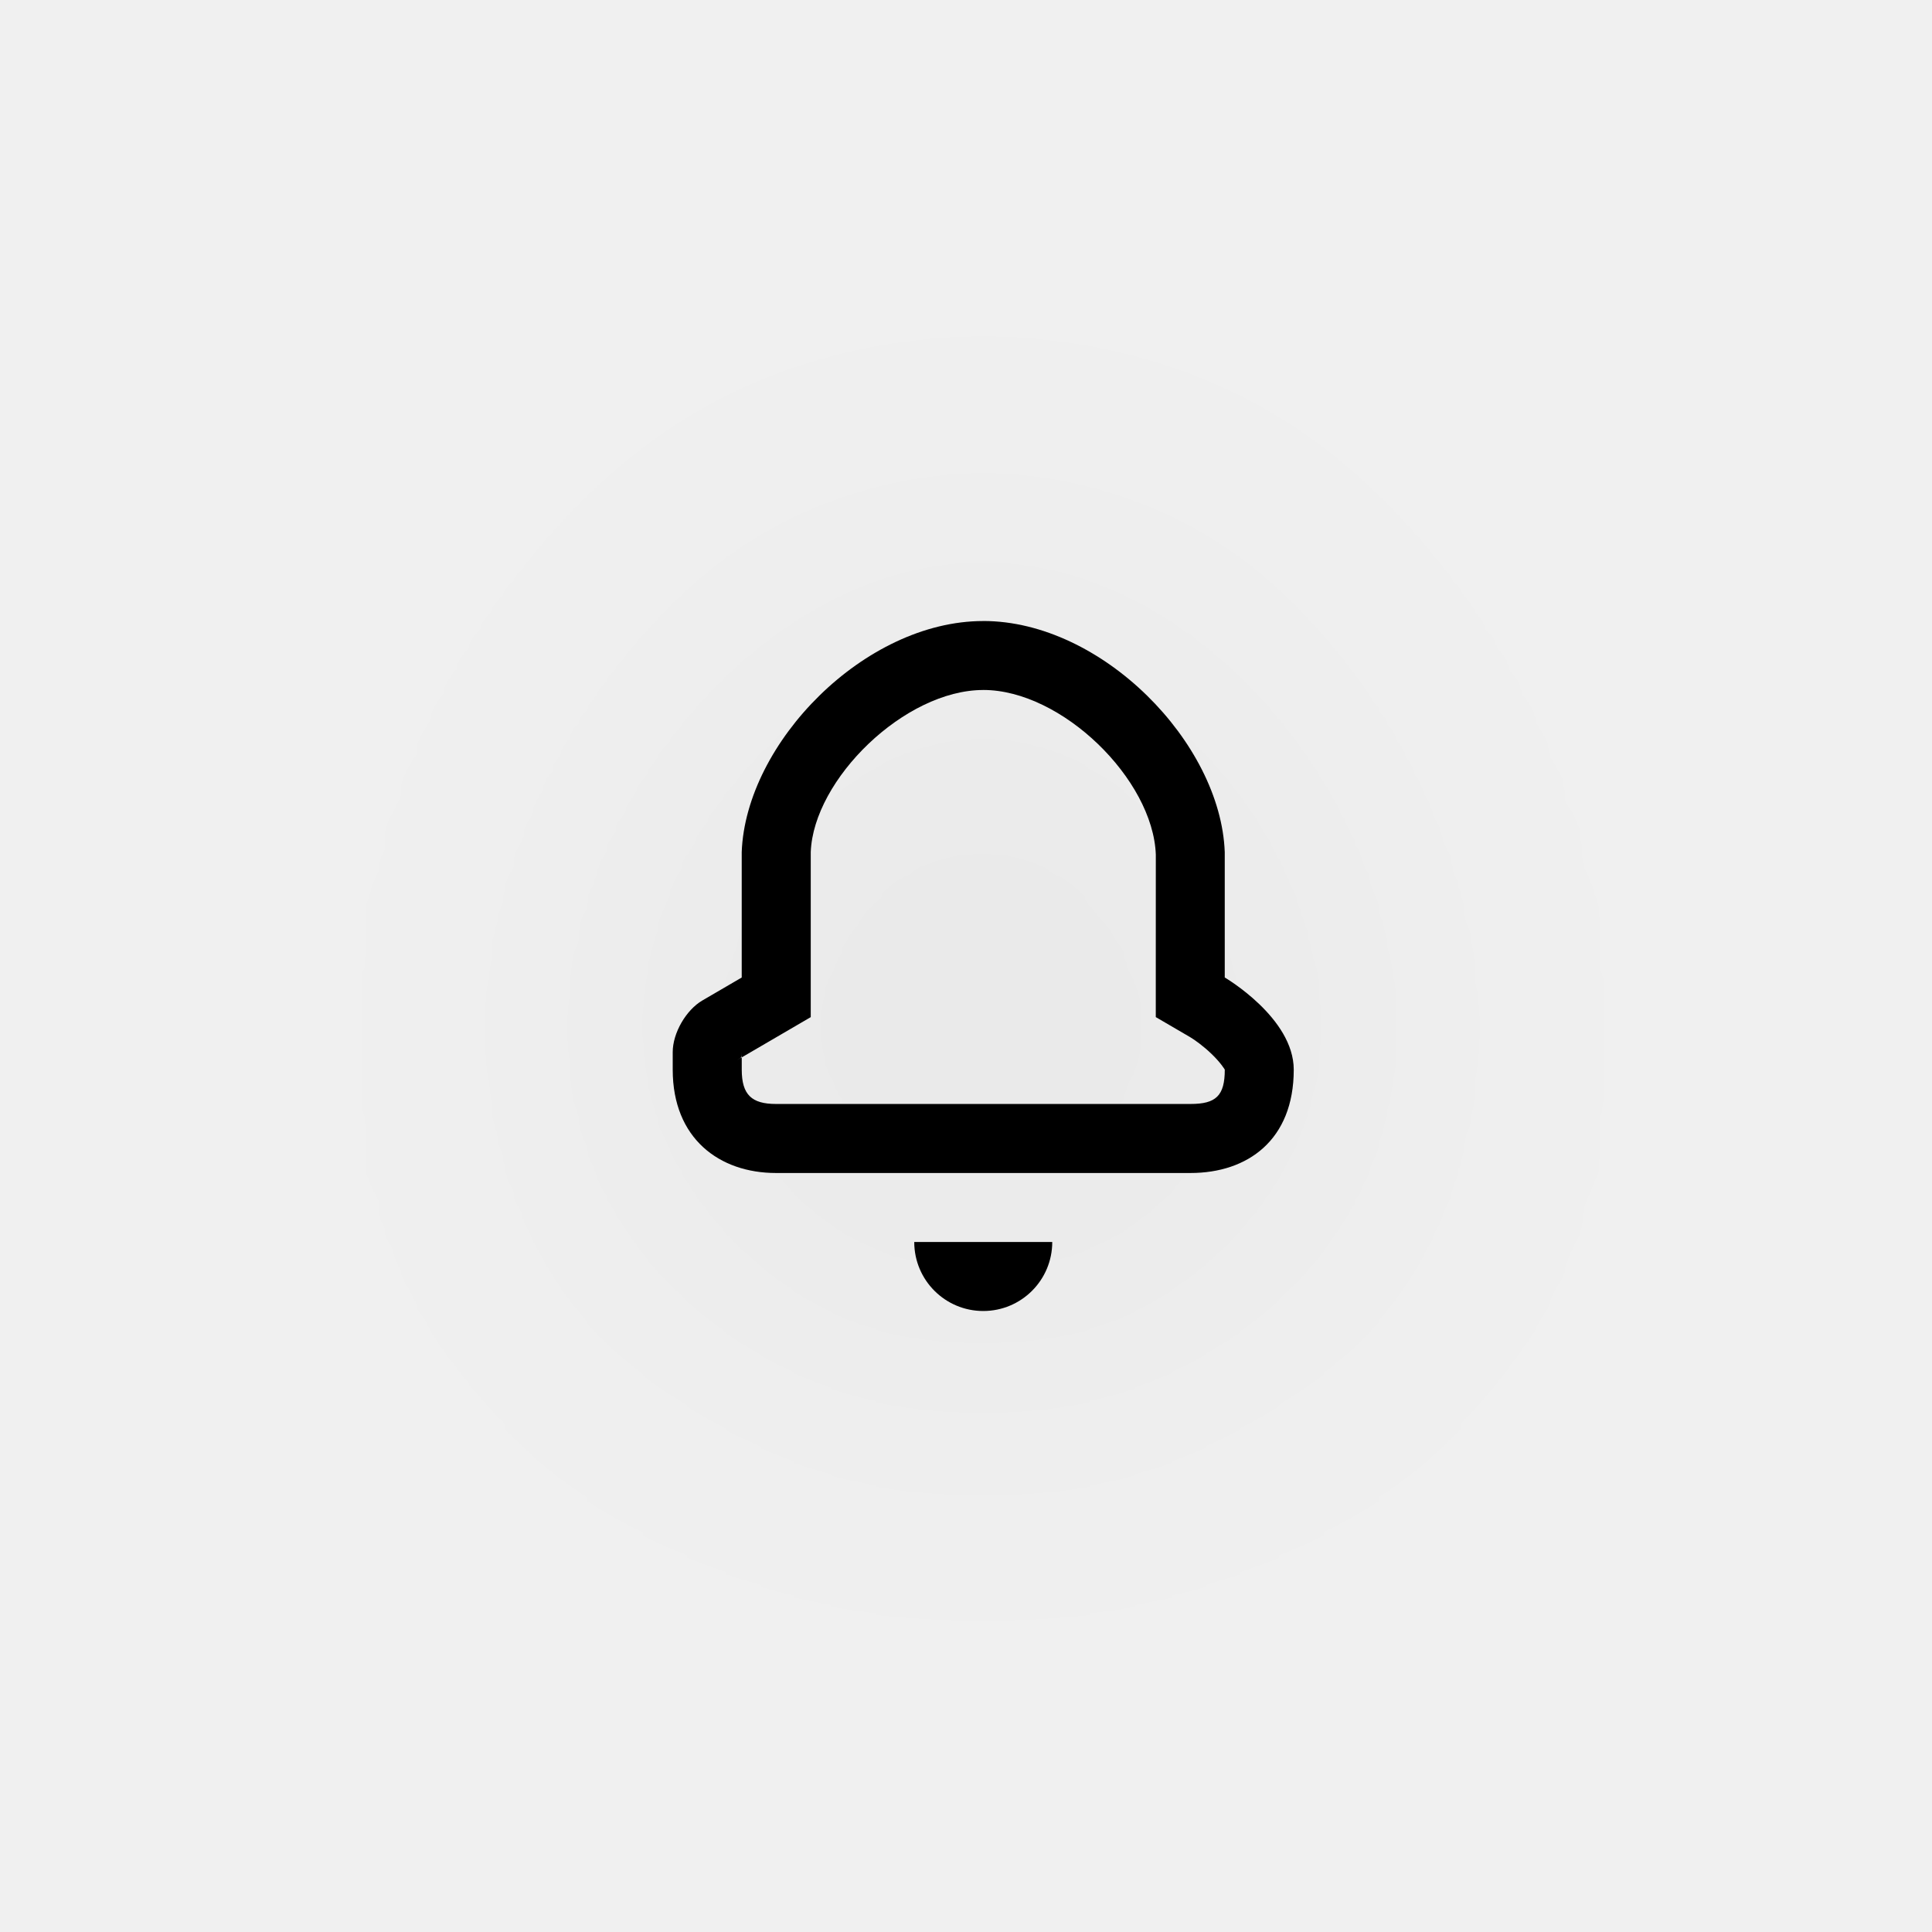
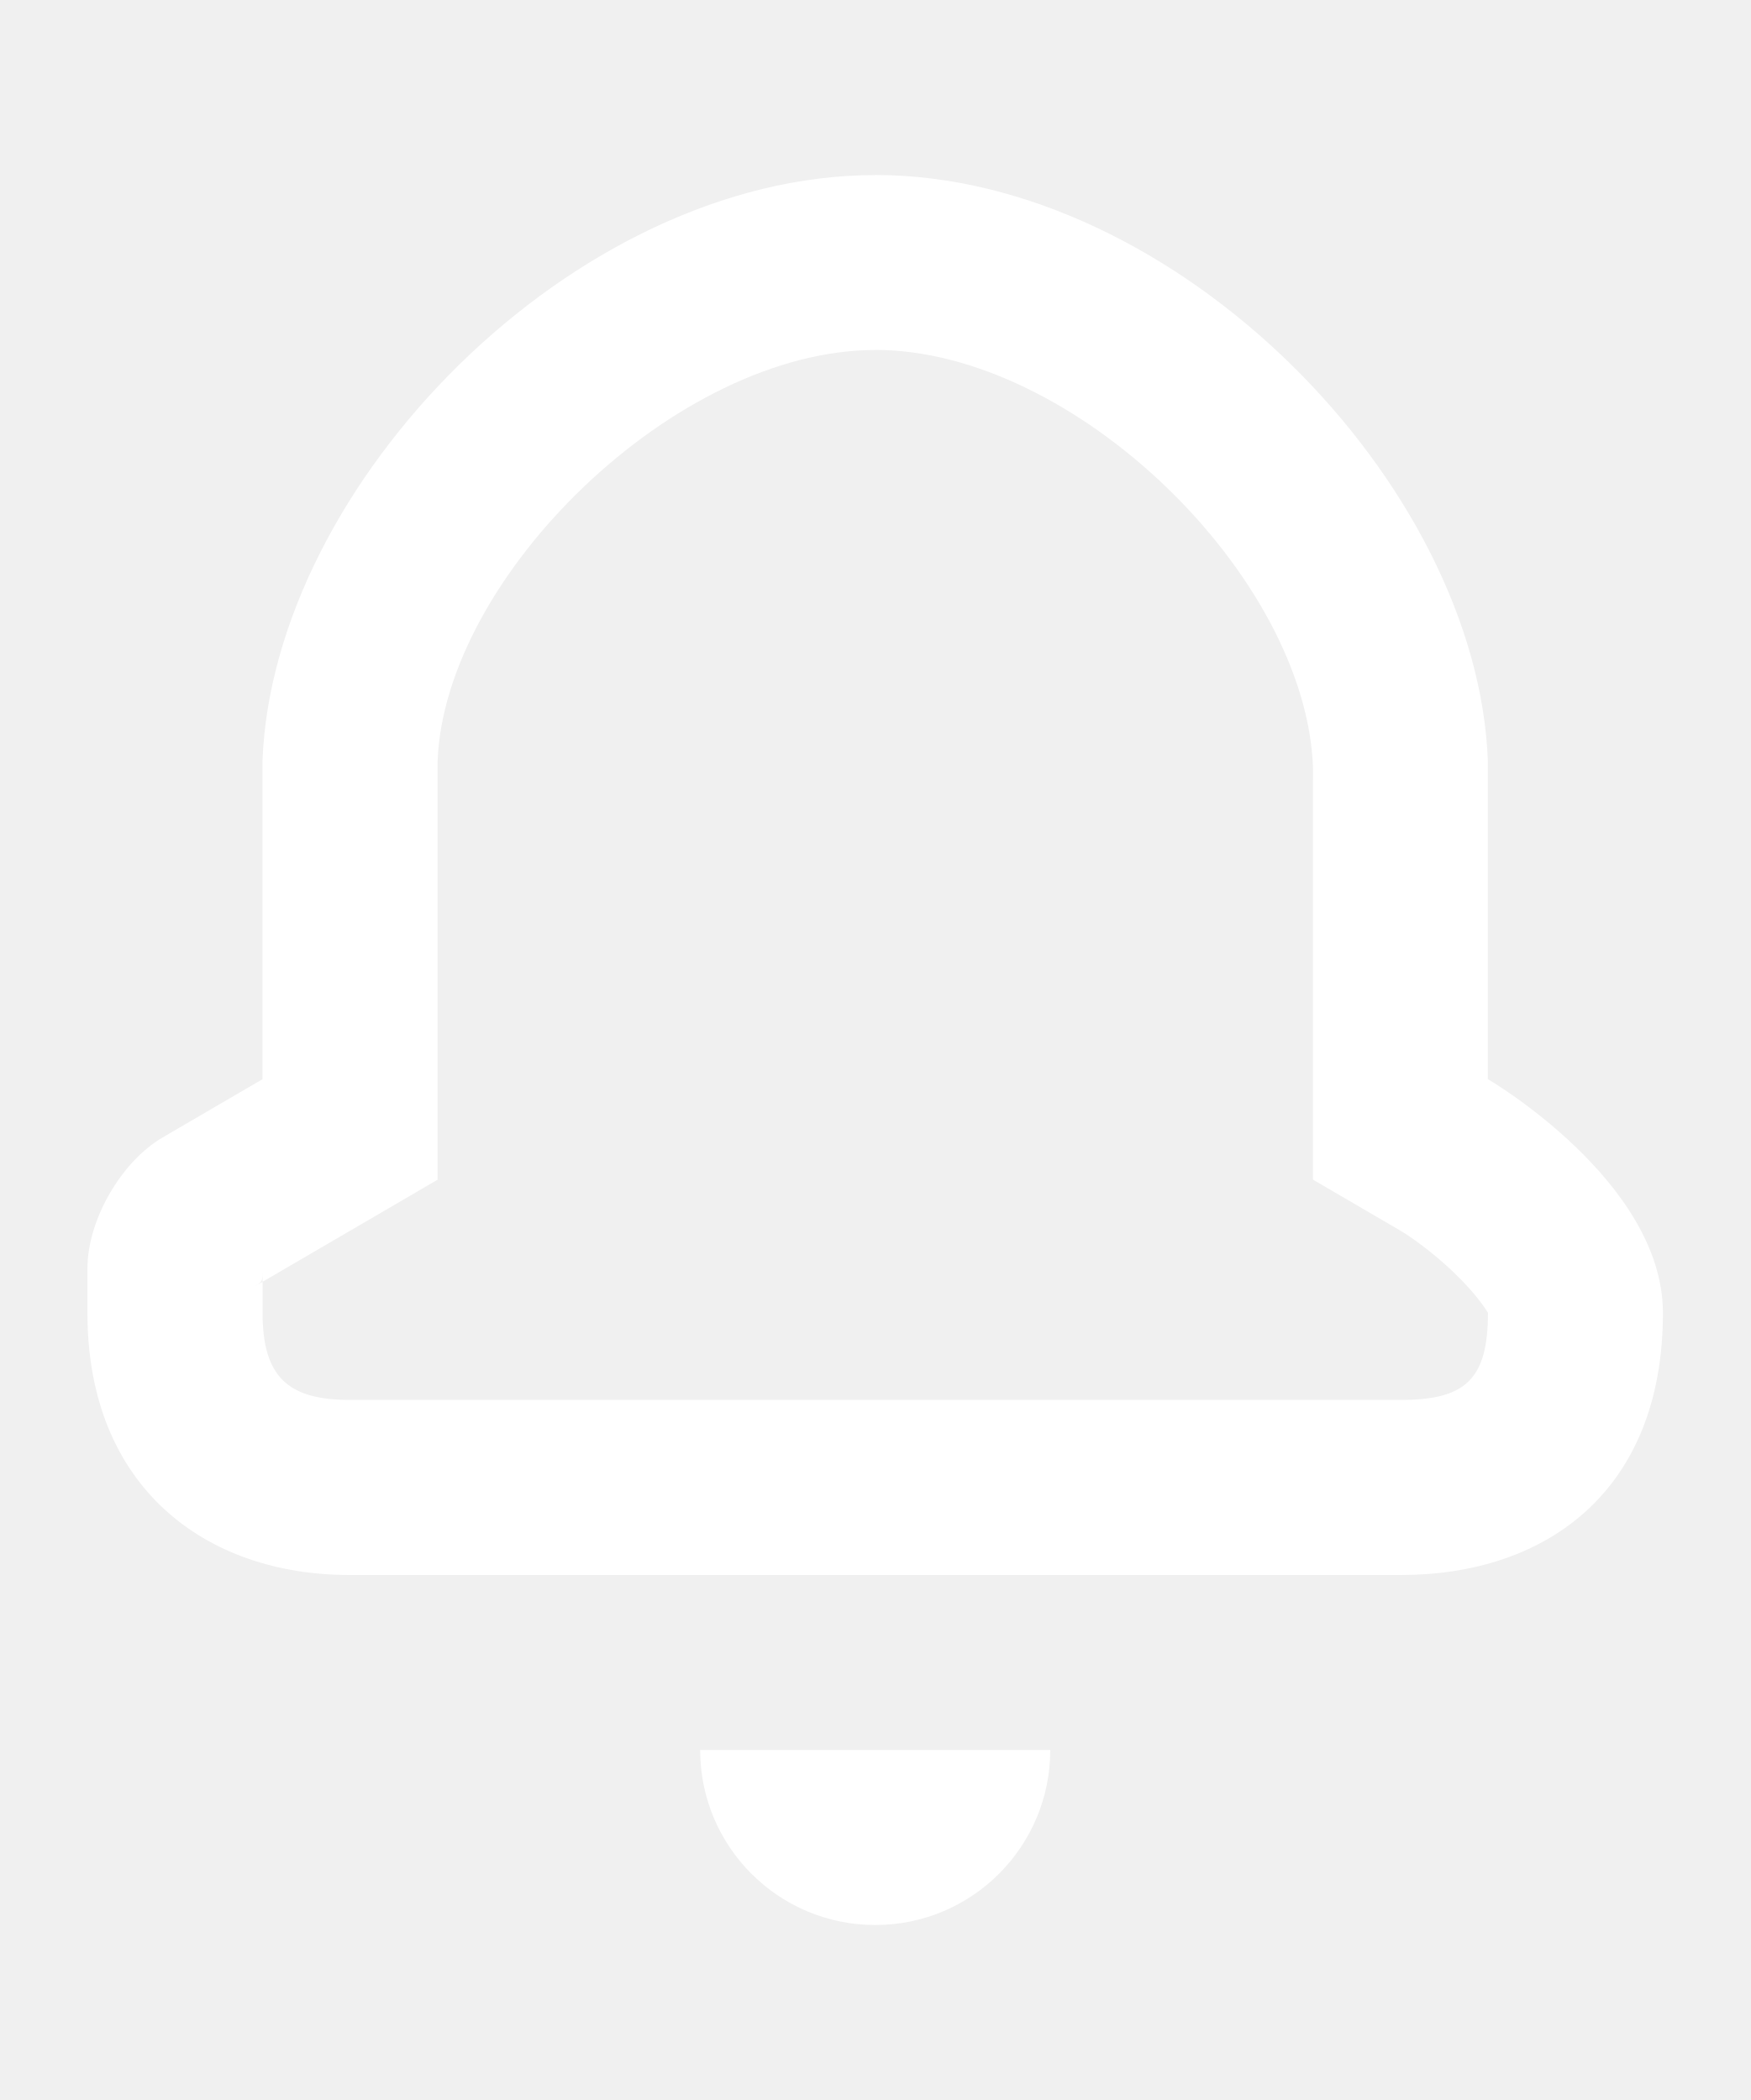
- <svg xmlns="http://www.w3.org/2000/svg" width="800px" height="800px" viewBox="-0.5 0 56 56">
-   <defs>
-     <filter id="a" width="200%" height="200%" x="-50%" y="-50%" filterUnits="objectBoundingBox">
-       <feOffset dy="1" in="SourceAlpha" result="shadowOffsetOuter1" />
-       <feGaussianBlur stdDeviation="10" in="shadowOffsetOuter1" result="shadowBlurOuter1" />
-       <feColorMatrix values="0 0 0 0 0 0 0 0 0 0 0 0 0 0 0 0 0 0 0.1 0" in="shadowBlurOuter1" result="shadowMatrixOuter1" />
-       <feMerge>
-         <feMergeNode in="shadowMatrixOuter1" />
-         <feMergeNode in="SourceGraphic" />
-       </feMerge>
-     </filter>
-   </defs>
-   <path fill-rule="evenodd" d="M28 38c1.105 0 2-.895 2-2h-4c0 1.105.895 2 2 2zm0-20c3.441 0 6.882 3.529 7 6.697v3.636s2 1.167 2 2.672c0 2.043-1.34 2.995-2.993 2.995h-12.015c-1.64 0-2.993-1-2.993-2.995v-.509c0-.552.385-1.22.86-1.497l1.14-.665v-3.636c.118-3.168 3.559-6.697 7-6.697zm0 2c-2.277 0-4.92 2.589-5 4.697v4.785l-.992.579-1.14.665c.139-.081.132-.07.132-.231v.509c0 .729.289.995.993.995h12.015c.735 0 .993-.235.993-.995 0-.002-.115-.198-.385-.457-.244-.234-.498-.414-.623-.487l-.992-.579v-1.149l.001-3.562c-.081-2.183-2.724-4.771-5.001-4.771z" filter="url(#a)" />
+ <svg xmlns="http://www.w3.org/2000/svg" viewBox="18 16 20 24">
+   <path fill="#FFFFFF" fill-rule="evenodd" d="M28 38c1.105 0 2-.895 2-2h-4c0 1.105.895 2 2 2zm0-20c3.441 0 6.882 3.529 7 6.697v3.636s2 1.167 2 2.672c0 2.043-1.34 2.995-2.993 2.995h-12.015c-1.64 0-2.993-1-2.993-2.995v-.509c0-.552.385-1.22.86-1.497l1.14-.665v-3.636c.118-3.168 3.559-6.697 7-6.697zm0 2c-2.277 0-4.92 2.589-5 4.697v4.785l-.992.579-1.14.665c.139-.081.132-.07.132-.231v.509c0 .729.289.995.993.995h12.015c.735 0 .993-.235.993-.995 0-.002-.115-.198-.385-.457-.244-.234-.498-.414-.623-.487l-.992-.579v-1.149l.001-3.562c-.081-2.183-2.724-4.771-5.001-4.771z" />
</svg>
